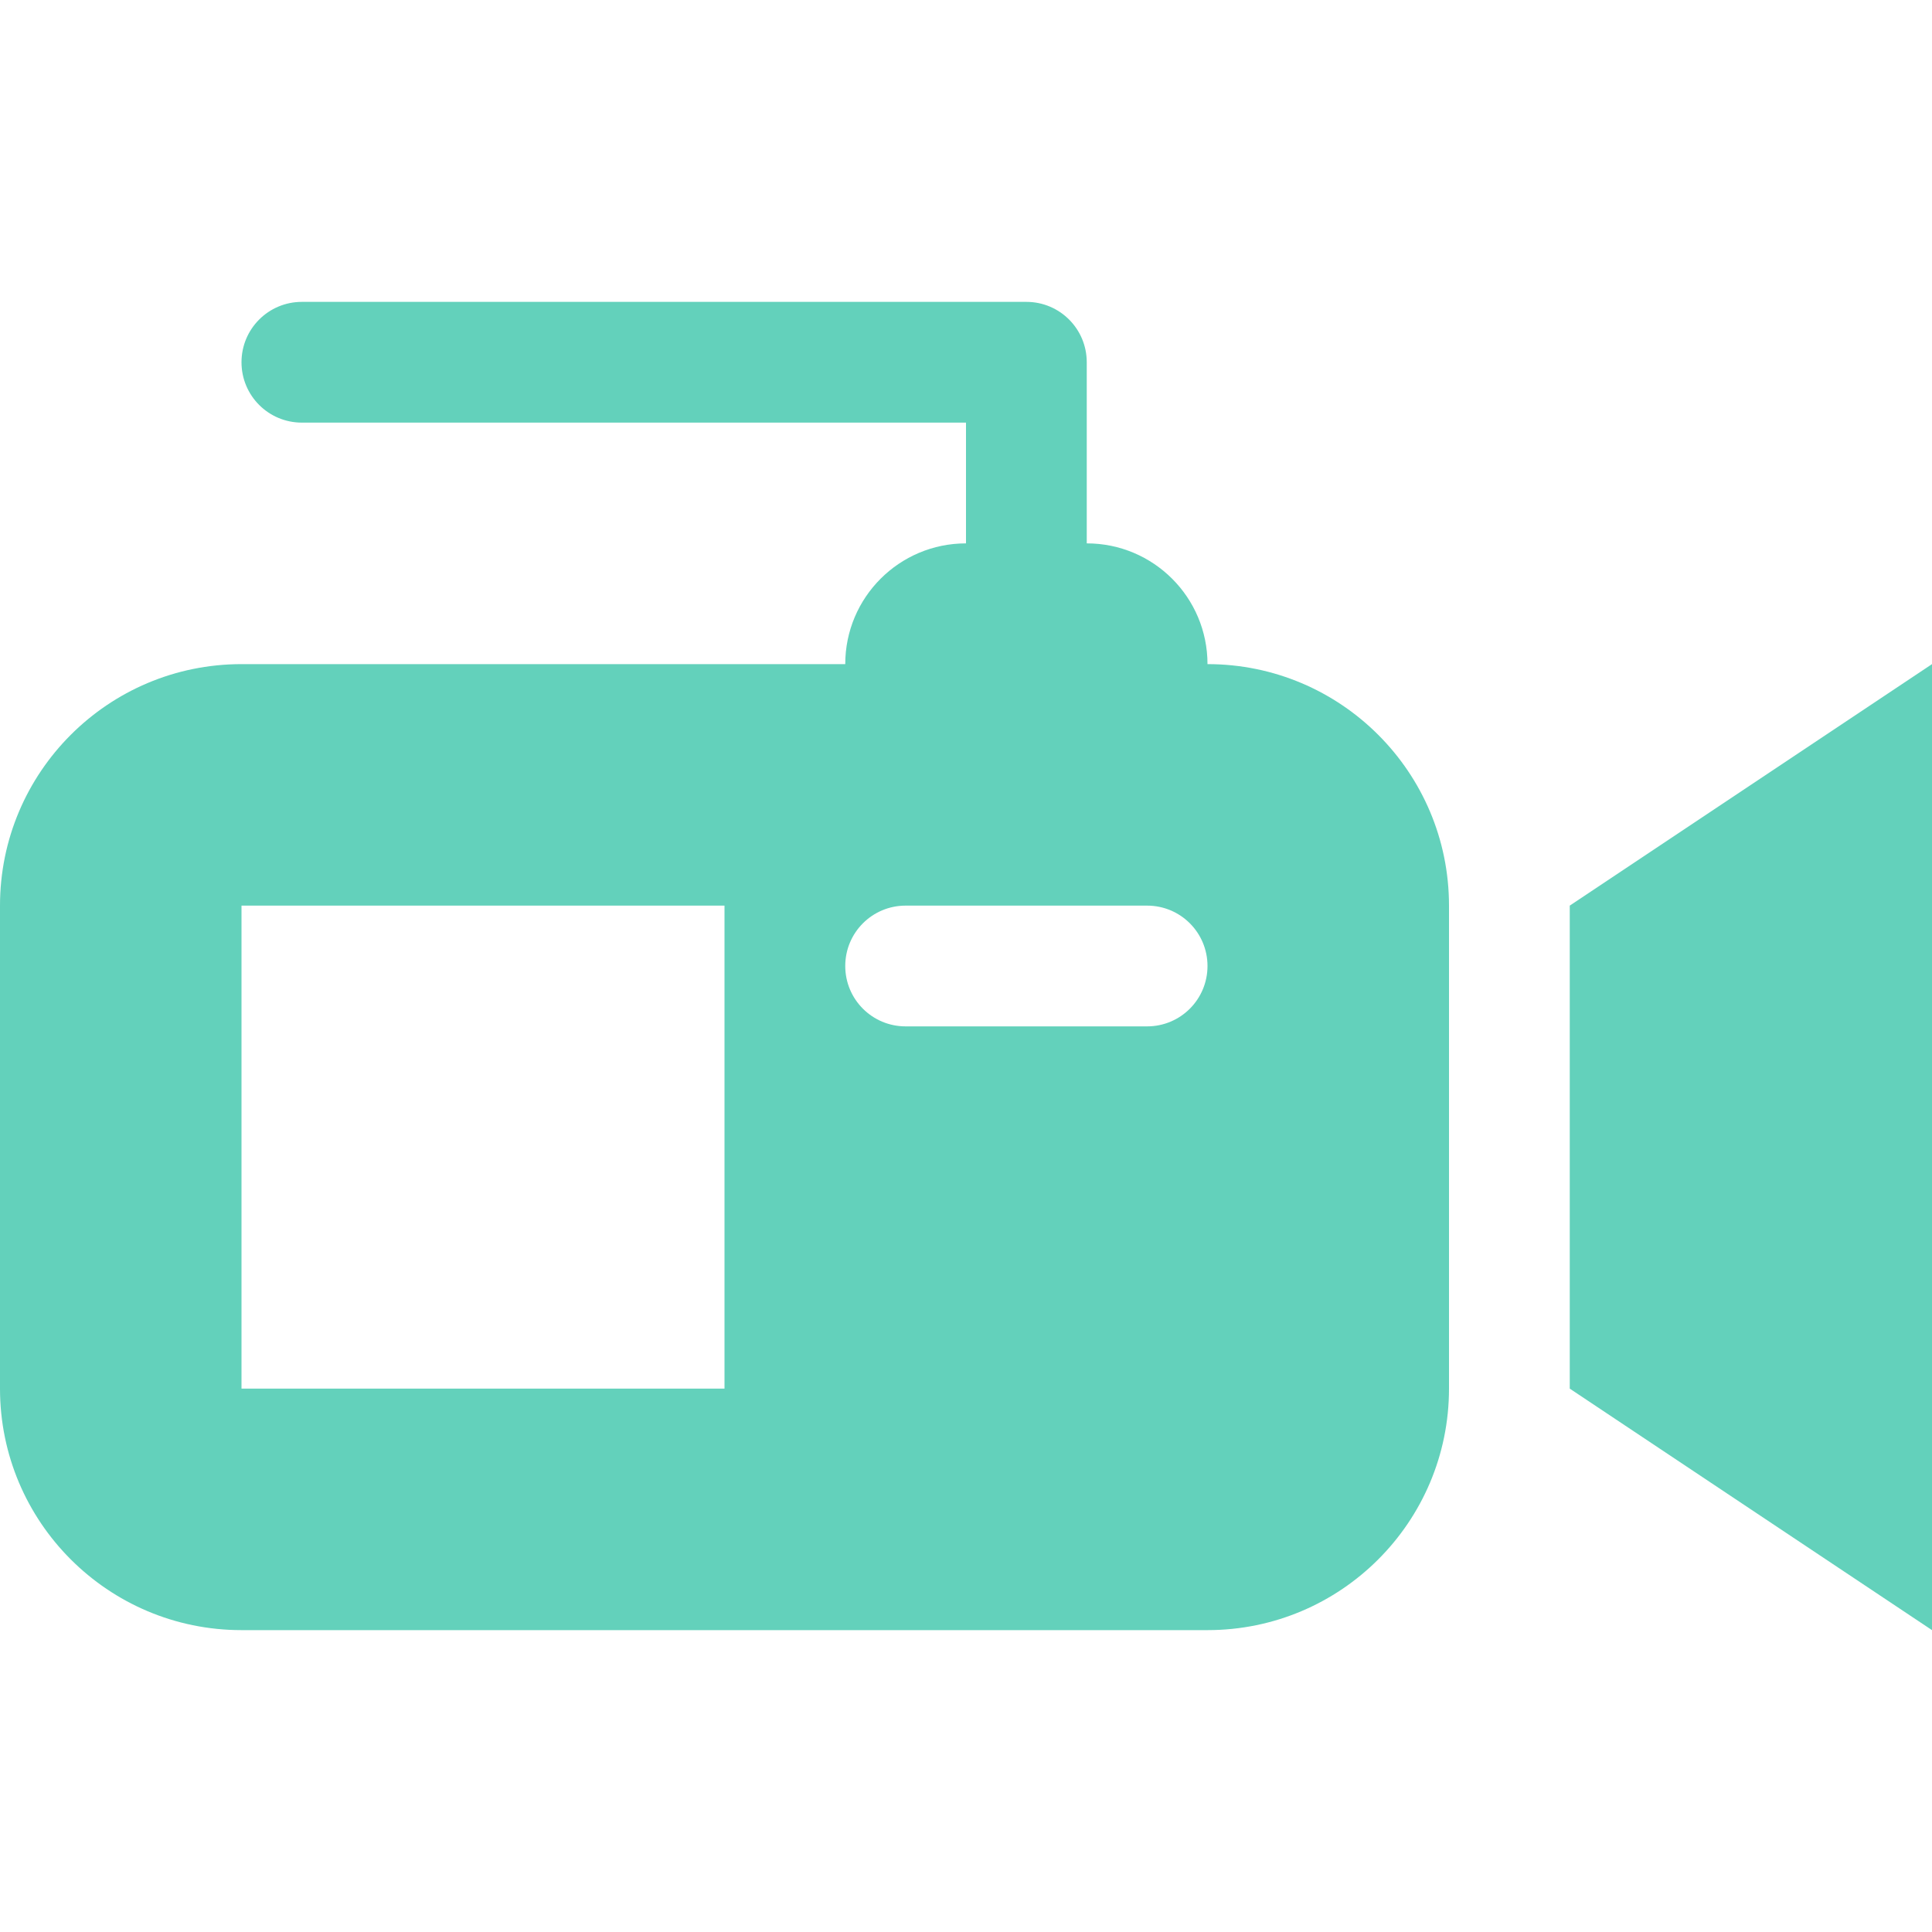
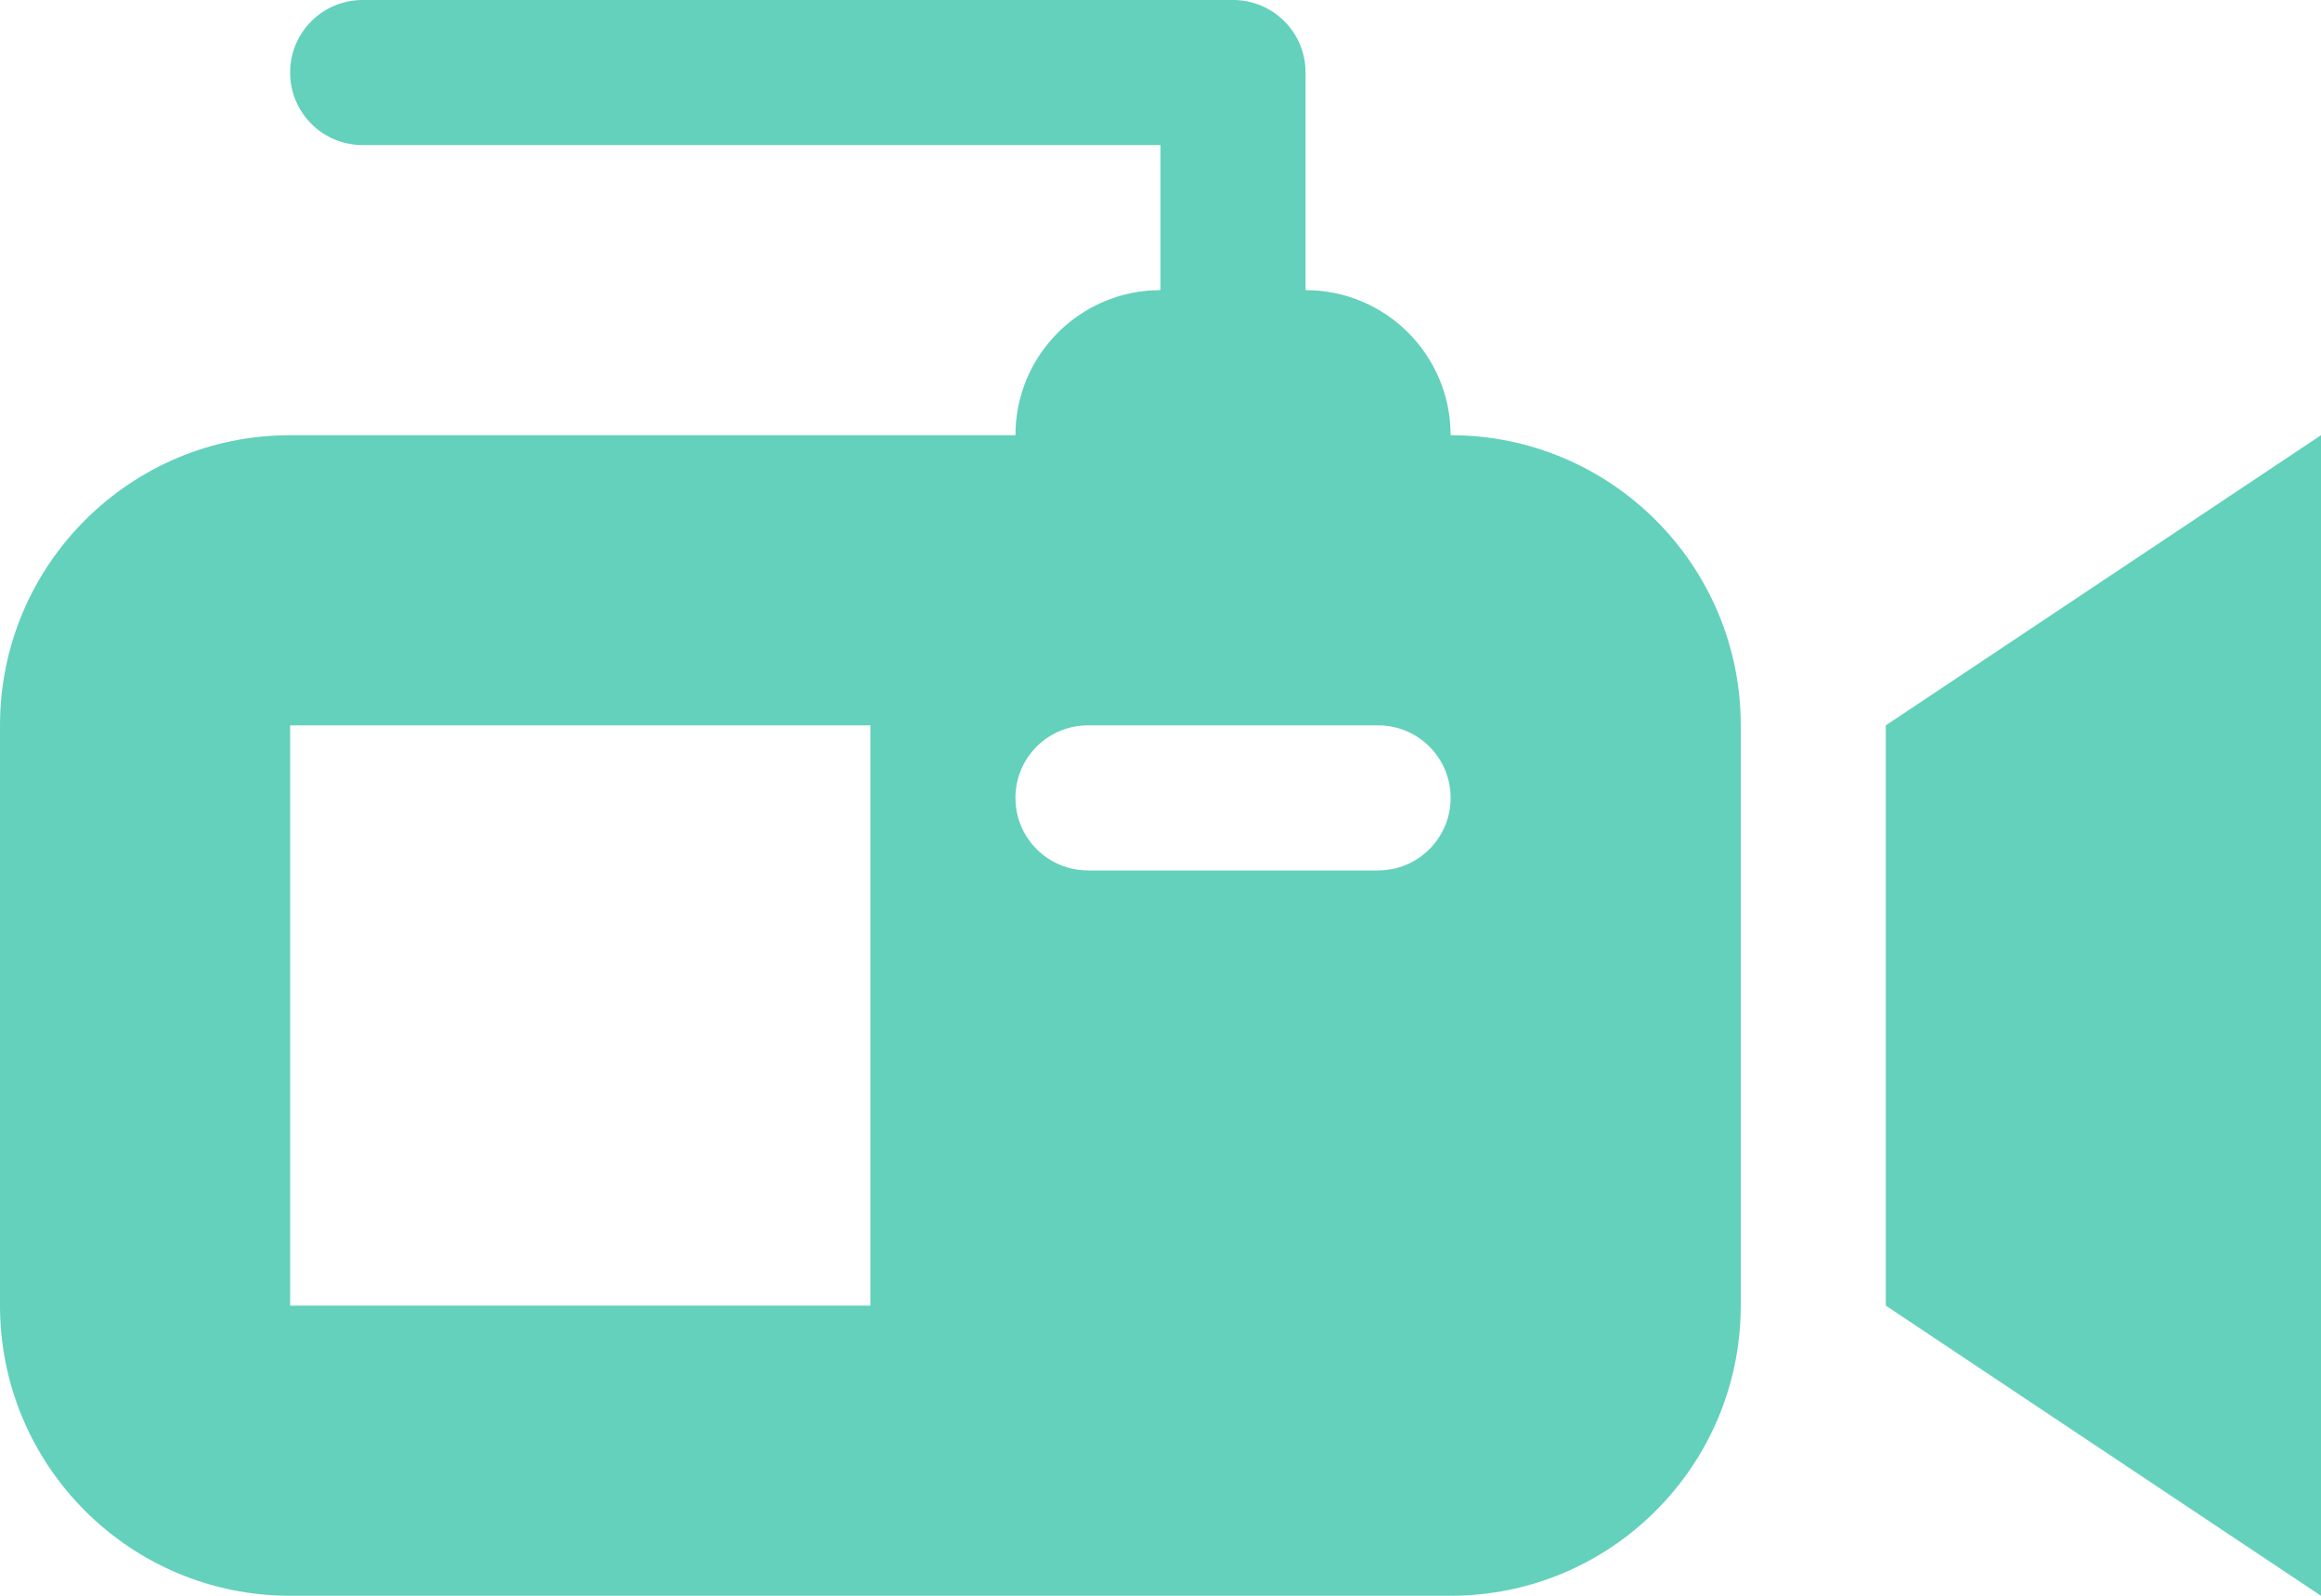
- <svg xmlns="http://www.w3.org/2000/svg" version="1.1" fill="#63D1BB" id="Layer_1" x="0px" y="0px" width="32px" height="32px" viewBox="0 0 32 32" enable-background="new 0 0 32 32" xml:space="preserve">
-   <g transform="translate(0 192)">
+ <svg xmlns="http://www.w3.org/2000/svg" version="1.1" fill="#63D1BB" id="Layer_1" x="0px" y="0px" width="32px" height="22px" viewBox="0 0 32 22" enable-background="new 0 0 32 22" xml:space="preserve">
+   <g transform="translate(0 187)">
    <path d="M26-177l6-4v16l-6-4V-177z M24-177v8c0,2.209-1.791,4-4,4H4c-2.209,0-4-1.791-4-4v-8c0-2.209,1.791-4,4-4h10 c0-1.105,0.895-2,2-2v-2H5c-0.553,0-1-0.447-1-1s0.447-1,1-1h12c0.553,0,1,0.447,1,1v3c1.105,0,2,0.895,2,2 C22.209-181,24-179.209,24-177z M12-177H4v8h8V-177z M20-176c0-0.553-0.447-1-1-1h-4c-0.553,0-1,0.447-1,1s0.447,1,1,1h4 C19.553-175,20-175.447,20-176z" />
  </g>
</svg>
